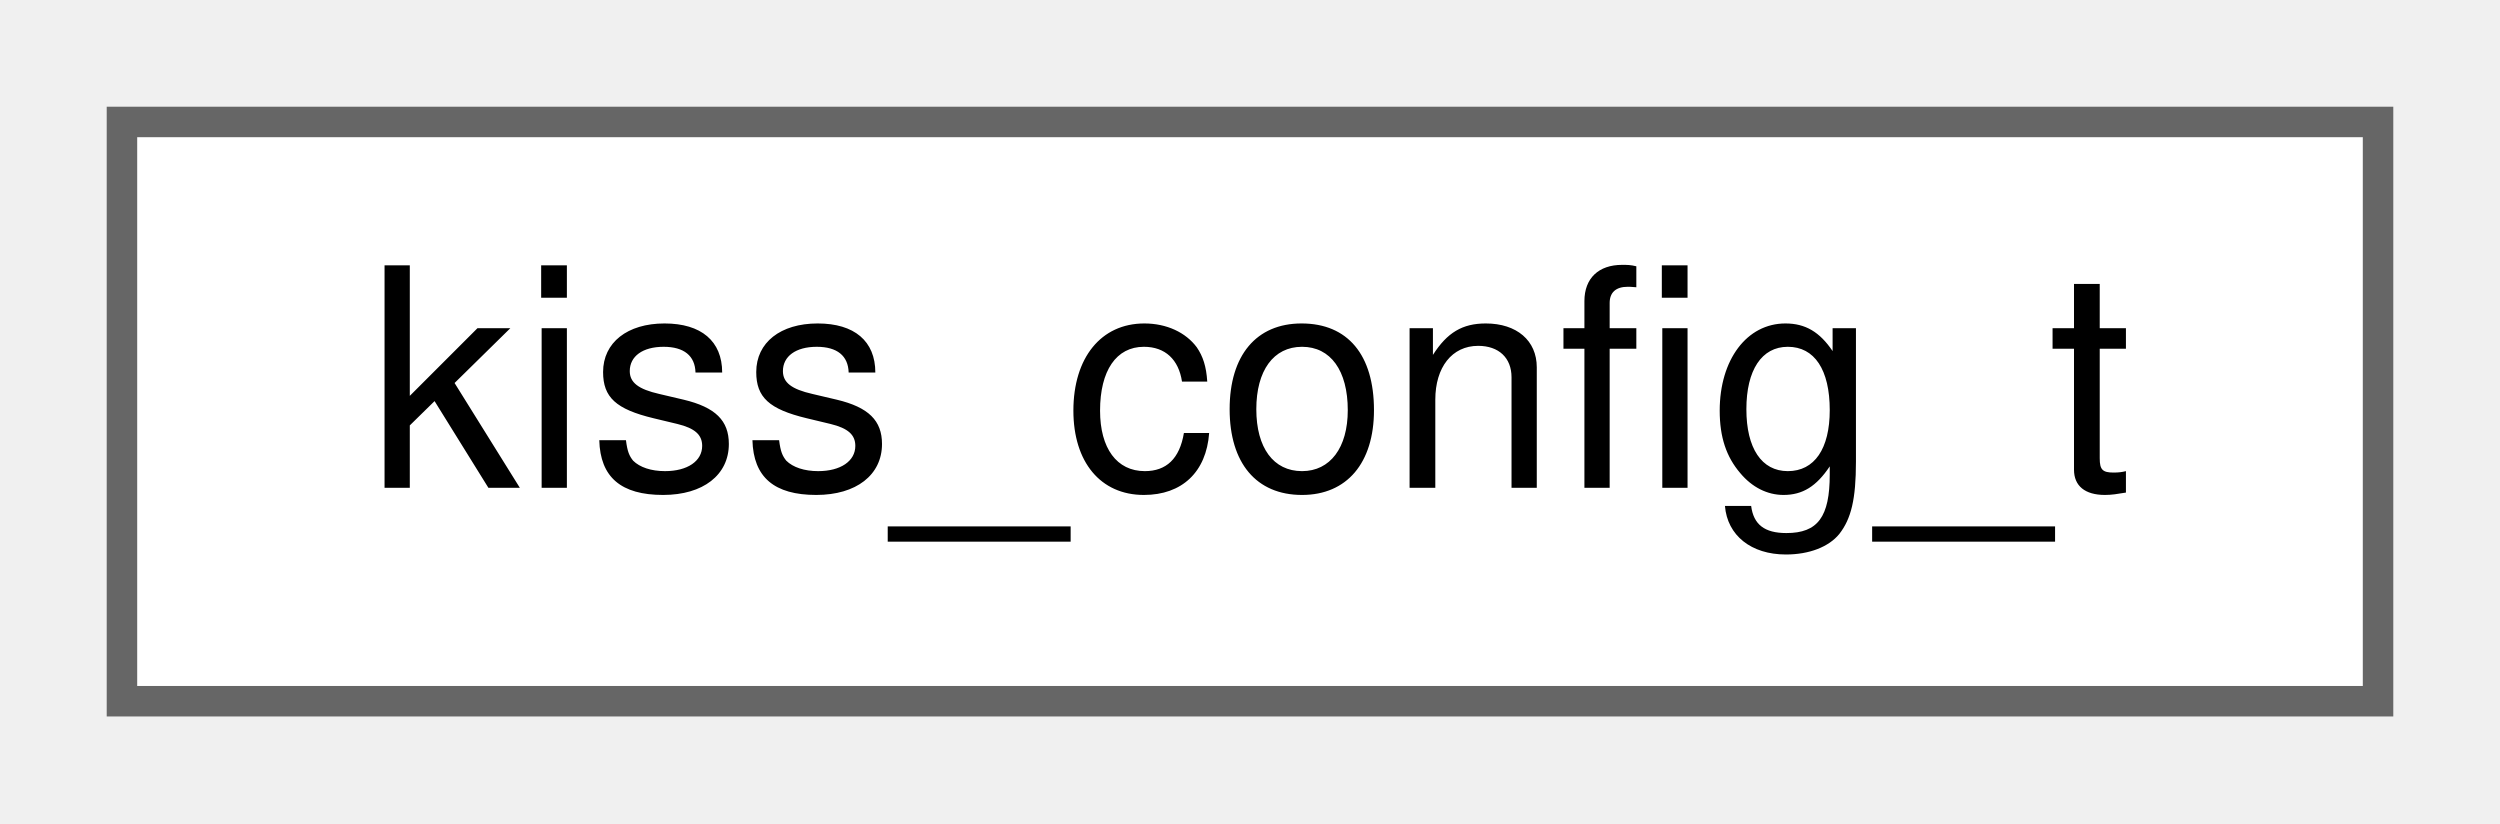
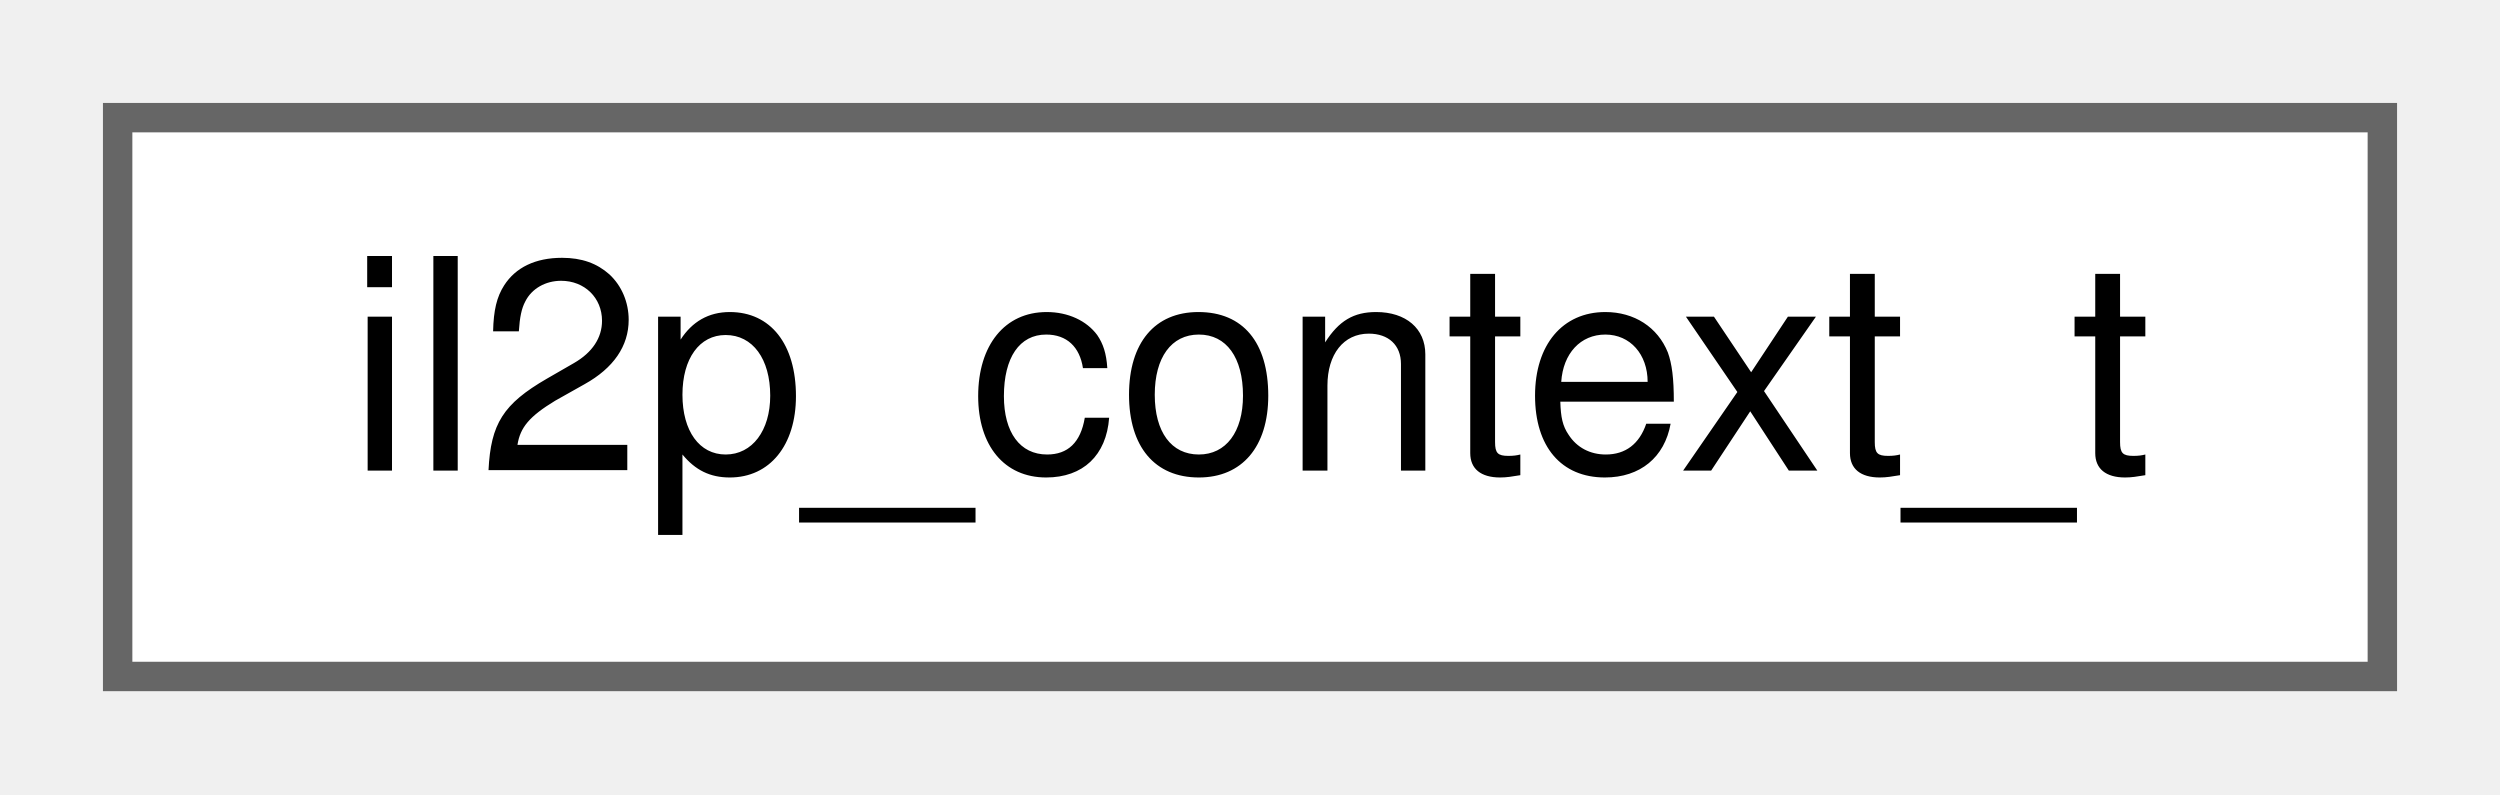
- <svg xmlns="http://www.w3.org/2000/svg" xmlns:xlink="http://www.w3.org/1999/xlink" width="82pt" height="27pt" viewBox="0.00 0.00 82.00 27.00">
+ <svg xmlns="http://www.w3.org/2000/svg" xmlns:xlink="http://www.w3.org/1999/xlink" width="85pt" height="27pt" viewBox="0.00 0.00 85.00 27.00">
  <g id="graph0" class="graph" transform="scale(1 1) rotate(0) translate(4 23)">
    <g id="Node000000" class="node">
      <g id="a_Node000000">
-         <a xlink:href="structkiss__config__t.html" target="_top" xlink:title=" ">
-           <polygon fill="white" stroke="#666666" points="74,-19 0,-19 0,0 74,0 74,-19" />
-           <text text-anchor="middle" x="37" y="-7" font-family="Helvetica,sans-Serif" font-size="10.00">kiss_config_t</text>
+         <a xlink:href="structil2p__context__t.html" target="_top" xlink:title=" ">
+           <polygon fill="white" stroke="#666666" points="77,-19 0,-19 0,0 77,0 77,-19" />
+           <text text-anchor="middle" x="38.5" y="-7" font-family="Helvetica,sans-Serif" font-size="10.00">il2p_context_t</text>
        </a>
      </g>
    </g>
  </g>
</svg>
